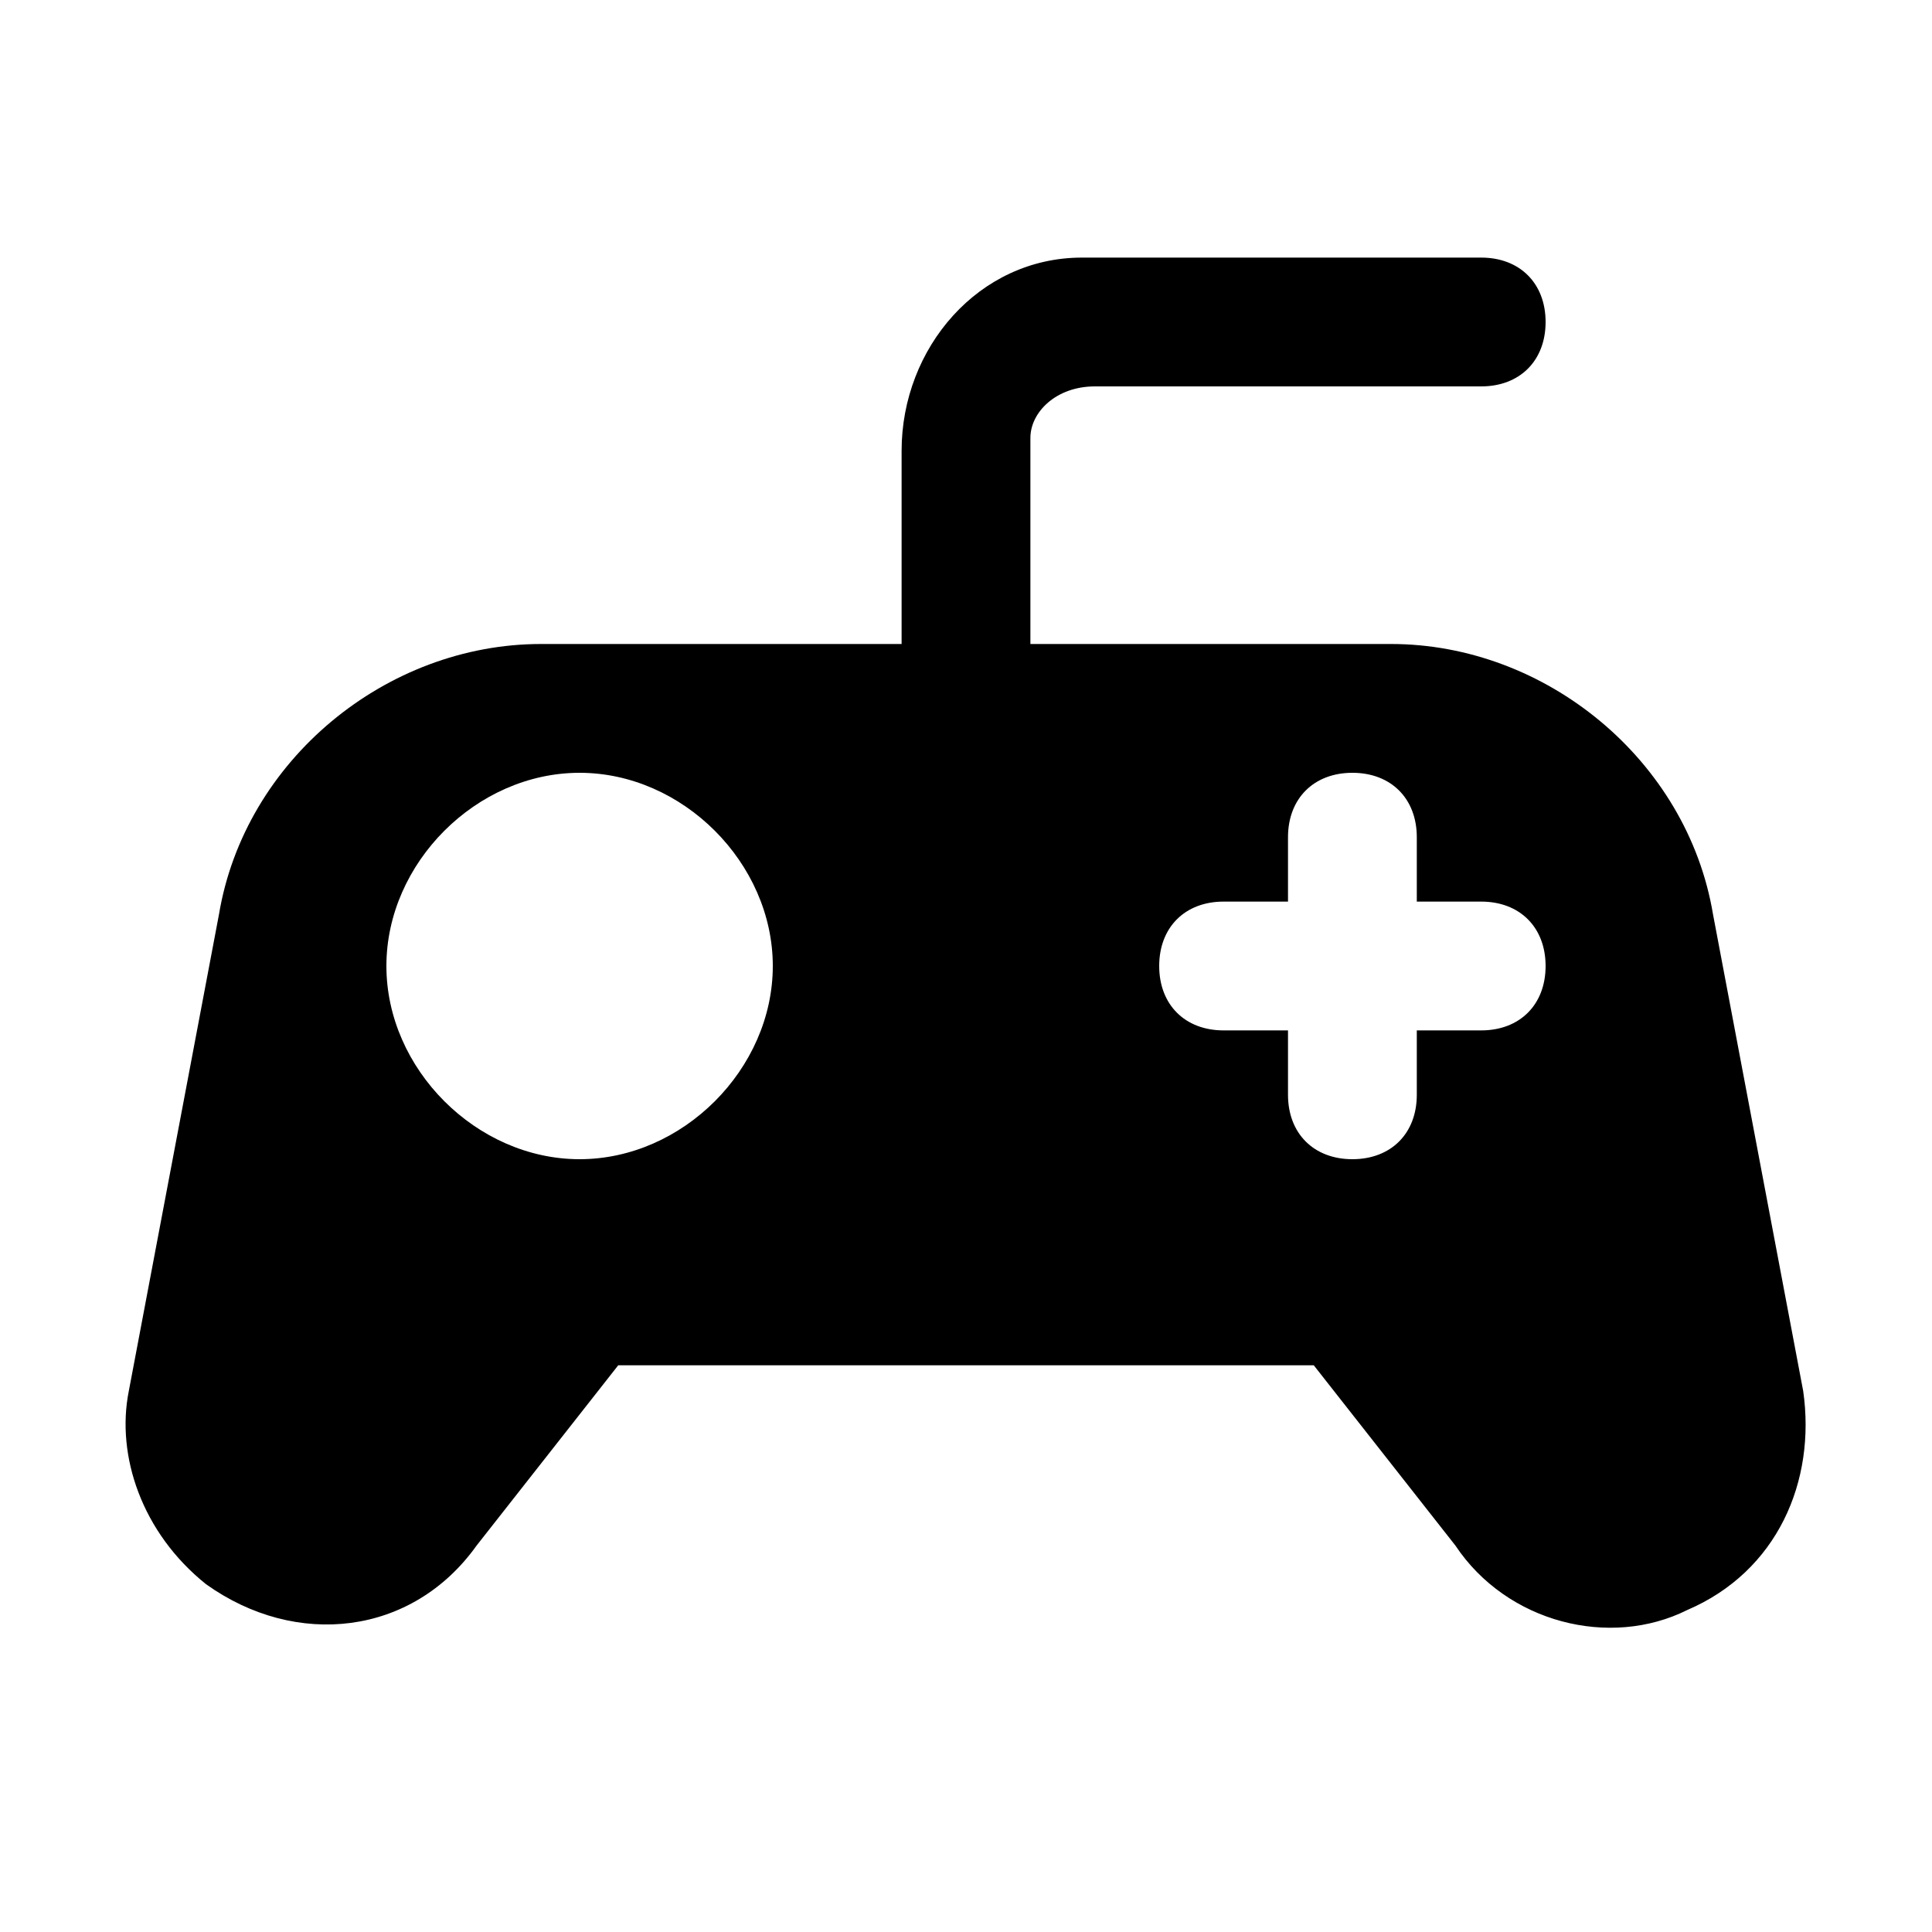
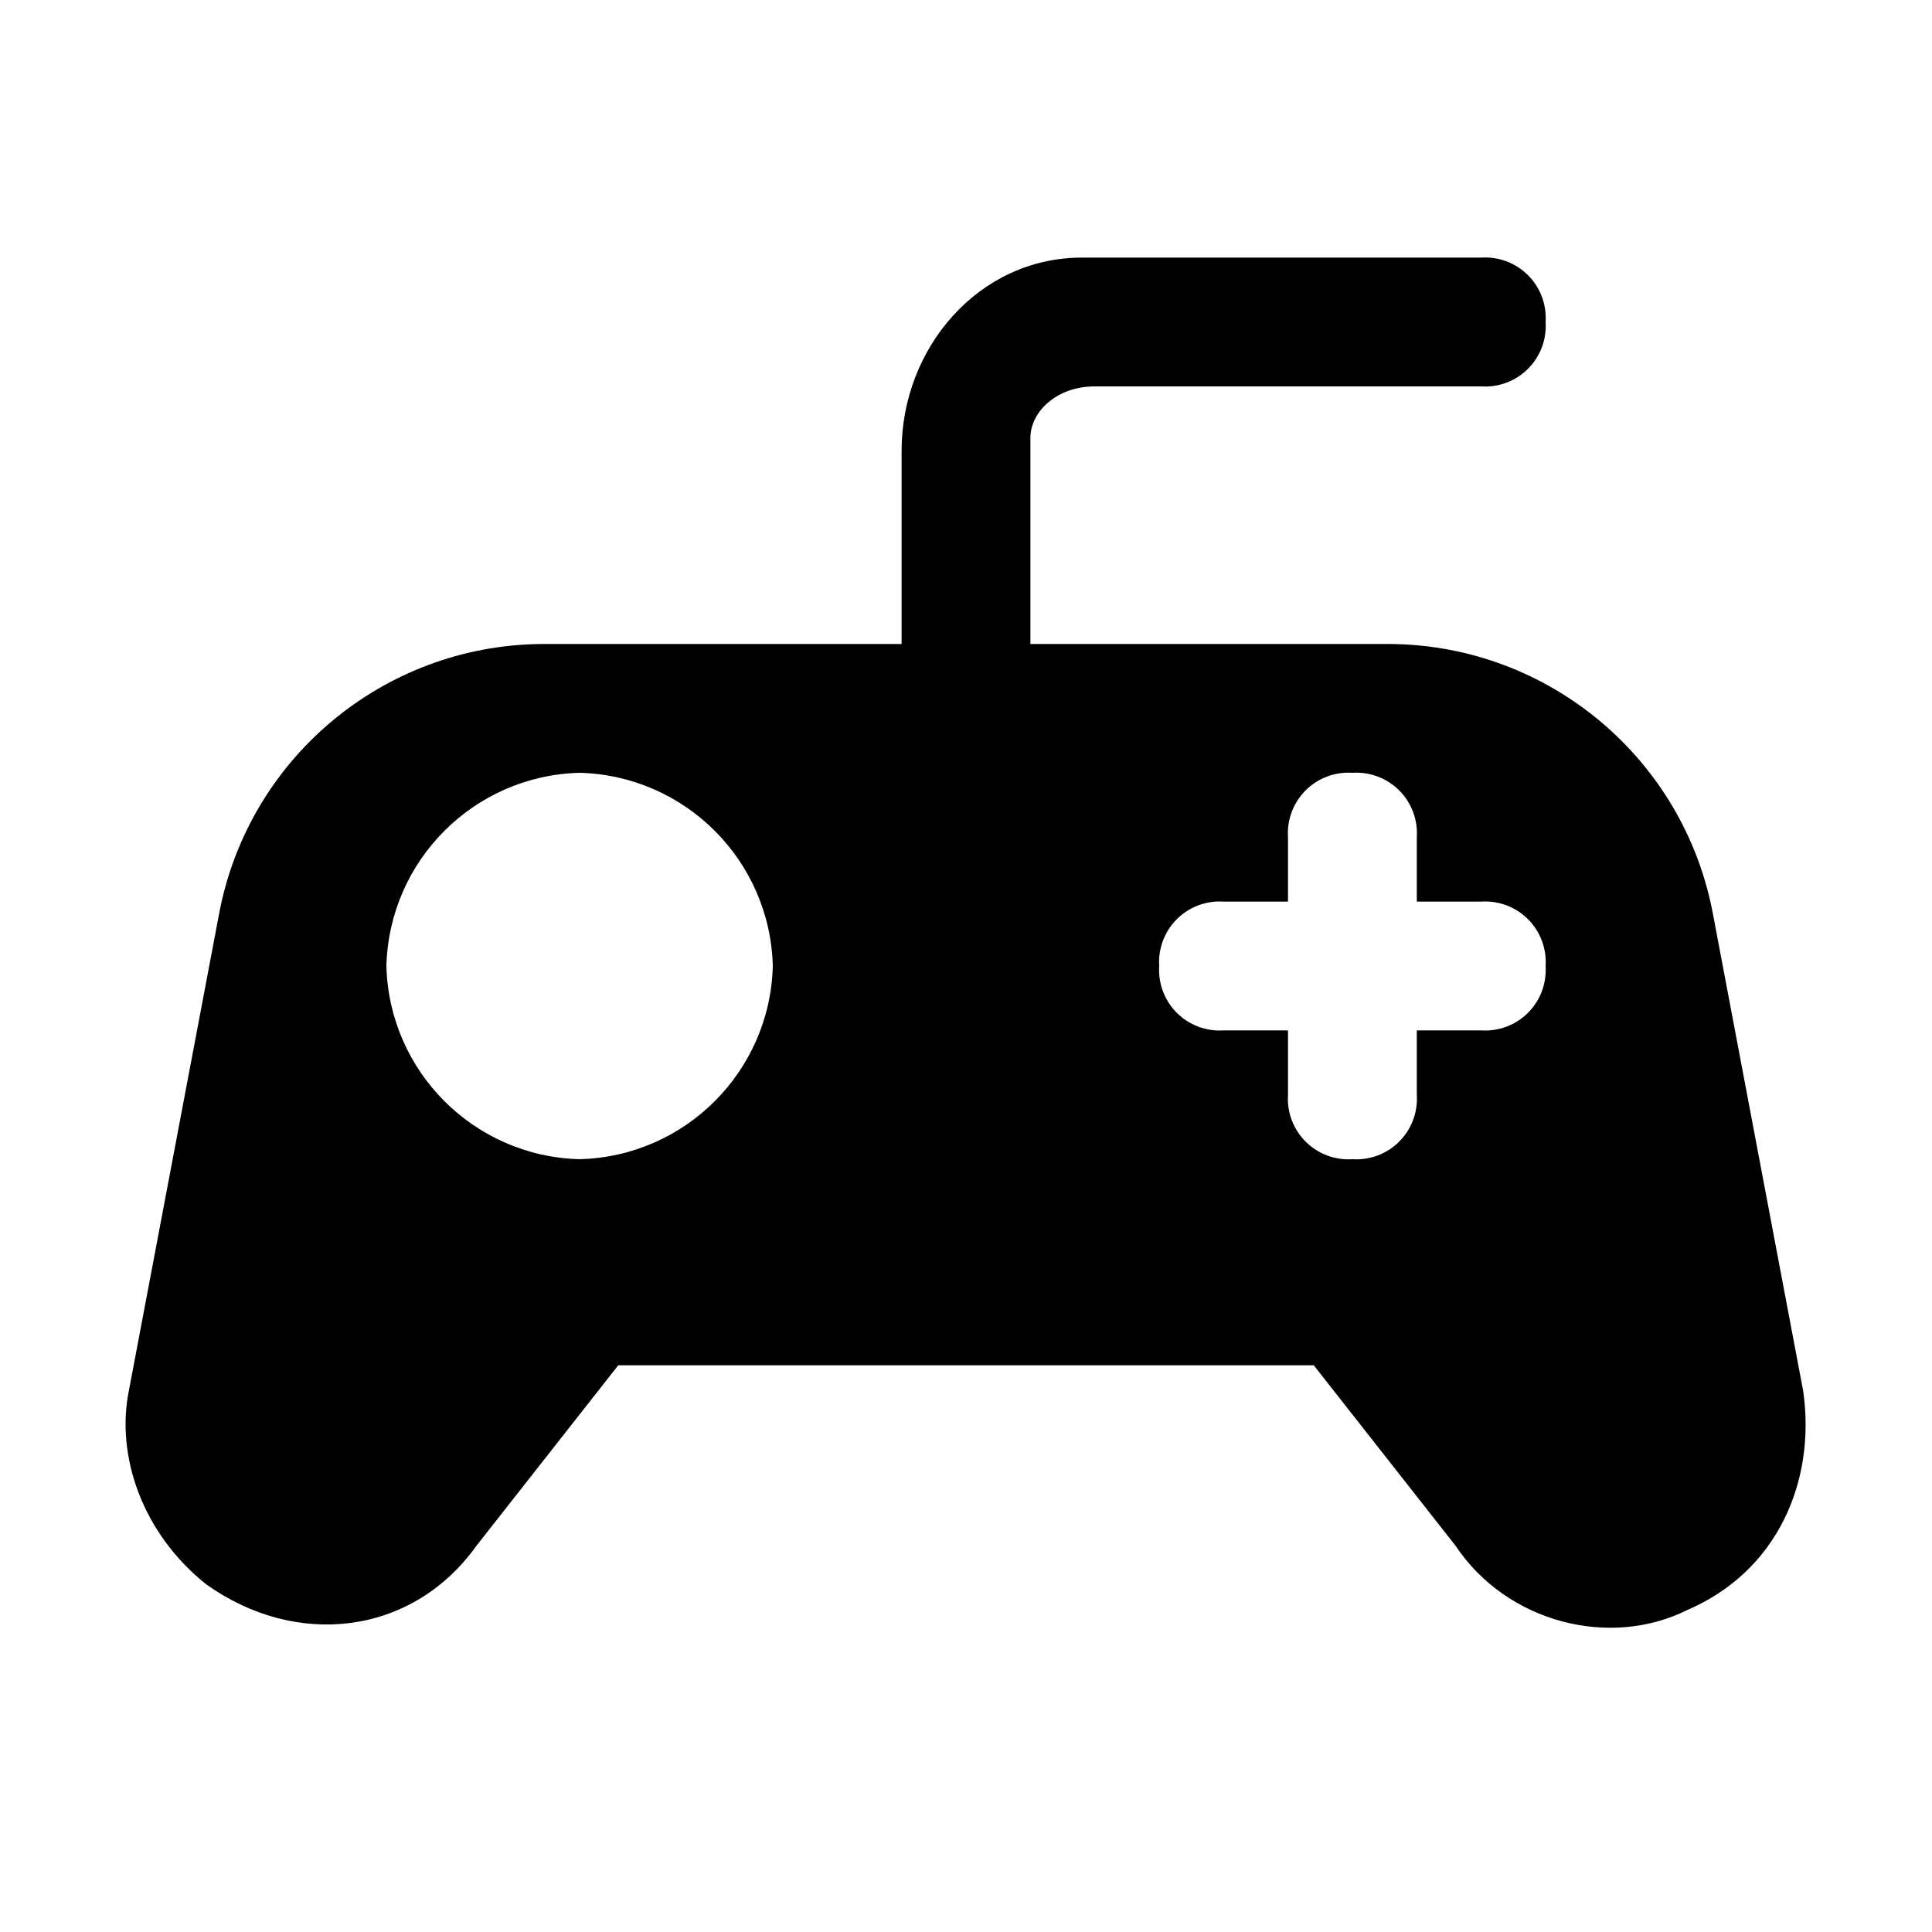
- <svg xmlns="http://www.w3.org/2000/svg" width="800px" height="800px" viewBox="0 0 15 15" version="1.1" id="gaming">
-   <path d="M13.1,12.5c-0.6,0.3-1.4,0.1-1.8-0.5l-1.1-1.4H4.8L3.7,12l0,0c-0.5,0.7-1.4,0.8-2.1,0.3c-0.5-0.4-0.7-1-0.6-1.5l0.7-3.7l0,0  C1.9,5.9,3,5,4.2,5v0H7V3.5C7,2.7,7.6,2,8.4,2h3.1C11.8,2,12,2.2,12,2.5S11.8,3,11.5,3h-3C8.2,3,8,3.2,8,3.4c0,0,0,0.1,0,0.1V5h2.8  v0c1.2,0,2.3,0.9,2.5,2.1l0,0l0.7,3.7l0,0C14.1,11.5,13.8,12.2,13.1,12.5z M6,7.5C6,6.7,5.3,6,4.5,6S3,6.7,3,7.5S3.7,9,4.5,9  S6,8.3,6,7.5z M12,7.5C12,7.2,11.8,7,11.5,7H11V6.5C11,6.2,10.8,6,10.5,6S10,6.2,10,6.5V7H9.5C9.2,7,9,7.2,9,7.5S9.2,8,9.5,8H10v0.5  C10,8.8,10.2,9,10.5,9S11,8.8,11,8.5V8h0.5C11.8,8,12,7.8,12,7.5z" />
+ <svg xmlns="http://www.w3.org/2000/svg" width="800" height="800" viewBox="0 0 15 15">
+   <path d="M13.1 12.5c-.6.3-1.4.1-1.8-.5l-1.1-1.4H4.8L3.7 12h0c-.5.7-1.4.8-2.1.3-.5-.4-.7-1-.6-1.5l.7-3.7h0A2.57 2.57 0 0 1 4.2 5h0H7V3.5C7 2.7 7.6 2 8.4 2h3.1a.47.47 0 0 1 .5.5.47.47 0 0 1-.5.5h-3c-.3 0-.5.2-.5.4v.1V5h2.8 0a2.57 2.57 0 0 1 2.5 2.1h0l.7 3.7h0c.1.7-.2 1.4-.9 1.7zM6 7.5A1.54 1.54 0 0 0 4.5 6 1.54 1.54 0 0 0 3 7.5 1.54 1.54 0 0 0 4.5 9 1.54 1.54 0 0 0 6 7.5zm6 0a.47.47 0 0 0-.5-.5H11v-.5a.47.47 0 0 0-.5-.5.47.47 0 0 0-.5.5V7h-.5a.47.47 0 0 0-.5.5.47.47 0 0 0 .5.5h.5v.5a.47.47 0 0 0 .5.5.47.47 0 0 0 .5-.5V8h.5a.47.47 0 0 0 .5-.5z" />
</svg>
